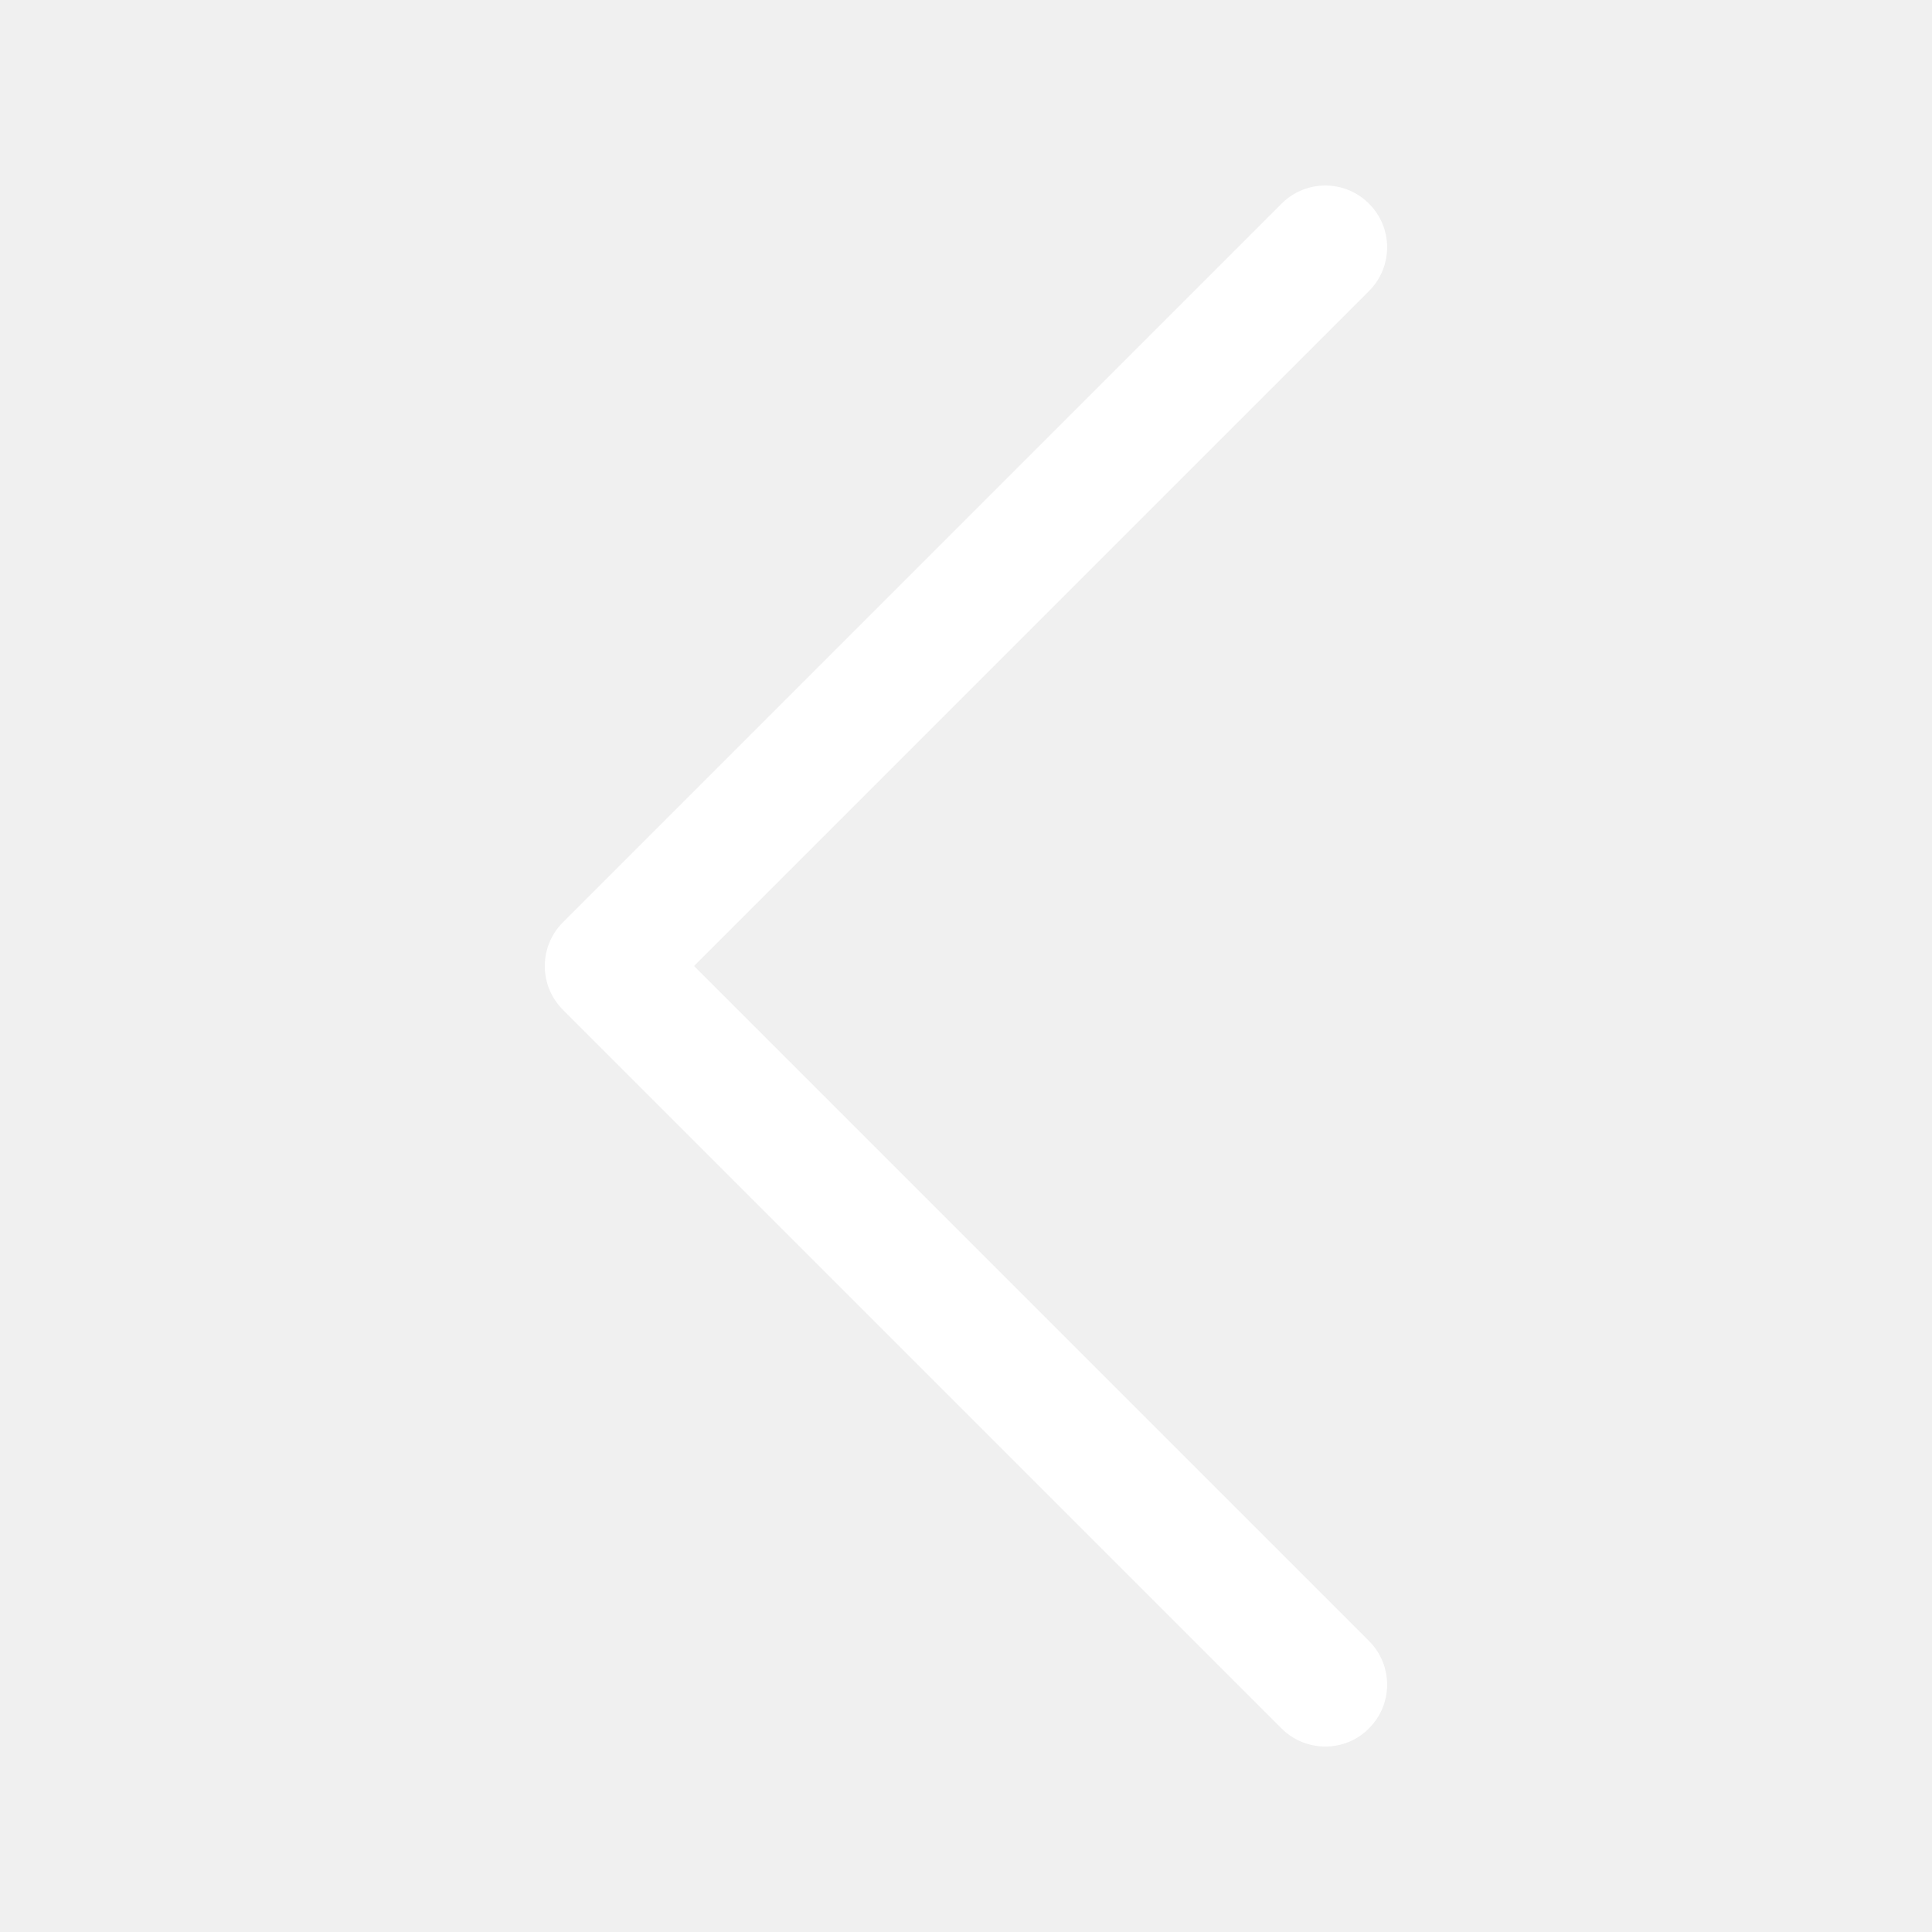
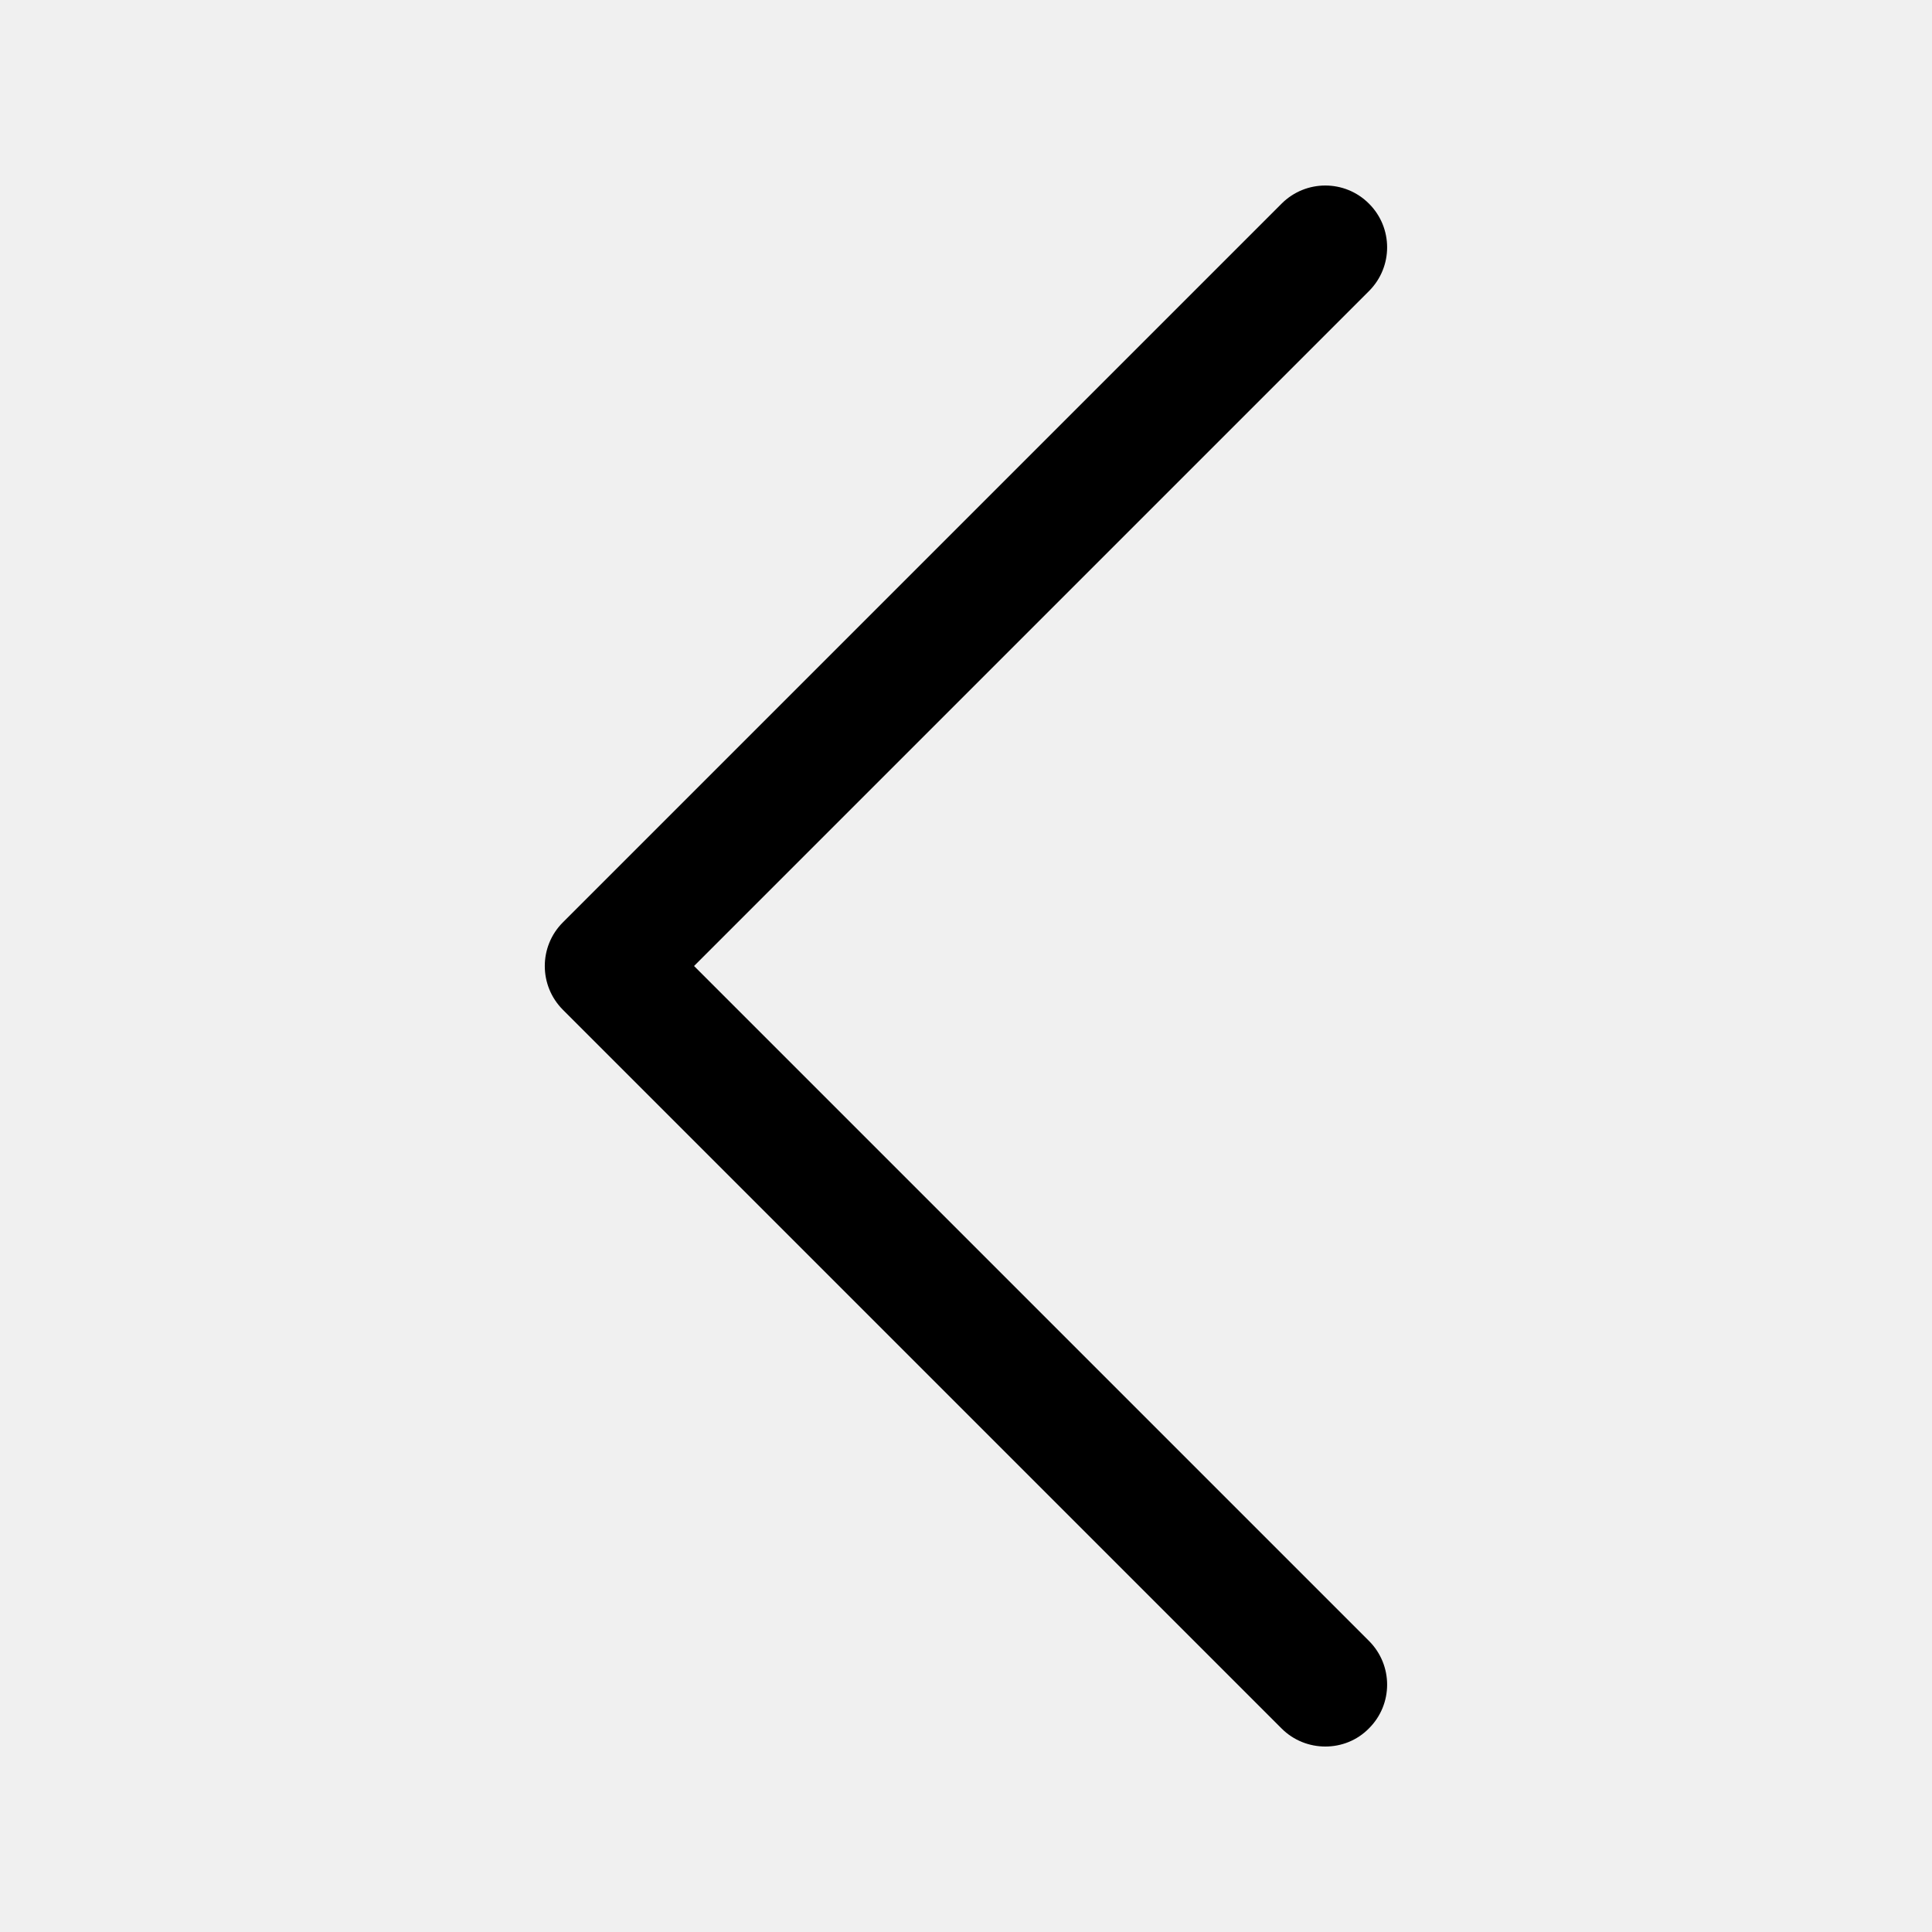
<svg xmlns="http://www.w3.org/2000/svg" width="29" height="29" viewBox="0 0 29 29">
-   <path d="M19.894 26.216C19.656 26.216 19.418 26.126 19.237 25.945L8.449 15.157C8.087 14.794 8.087 14.207 8.449 13.845L19.237 3.057C19.6 2.694 20.187 2.694 20.549 3.057C20.912 3.419 20.912 4.006 20.549 4.369L10.418 14.5L20.549 24.631C20.912 24.994 20.912 25.581 20.549 25.943C20.37 26.126 20.132 26.216 19.894 26.216Z" fill="white" />
+   <path d="M19.894 26.216C19.656 26.216 19.418 26.126 19.237 25.945L8.449 15.157C8.087 14.794 8.087 14.207 8.449 13.845L19.237 3.057C19.6 2.694 20.187 2.694 20.549 3.057C20.912 3.419 20.912 4.006 20.549 4.369L10.418 14.5L20.549 24.631C20.912 24.994 20.912 25.581 20.549 25.943C20.37 26.126 20.132 26.216 19.894 26.216Z" />
</svg>
